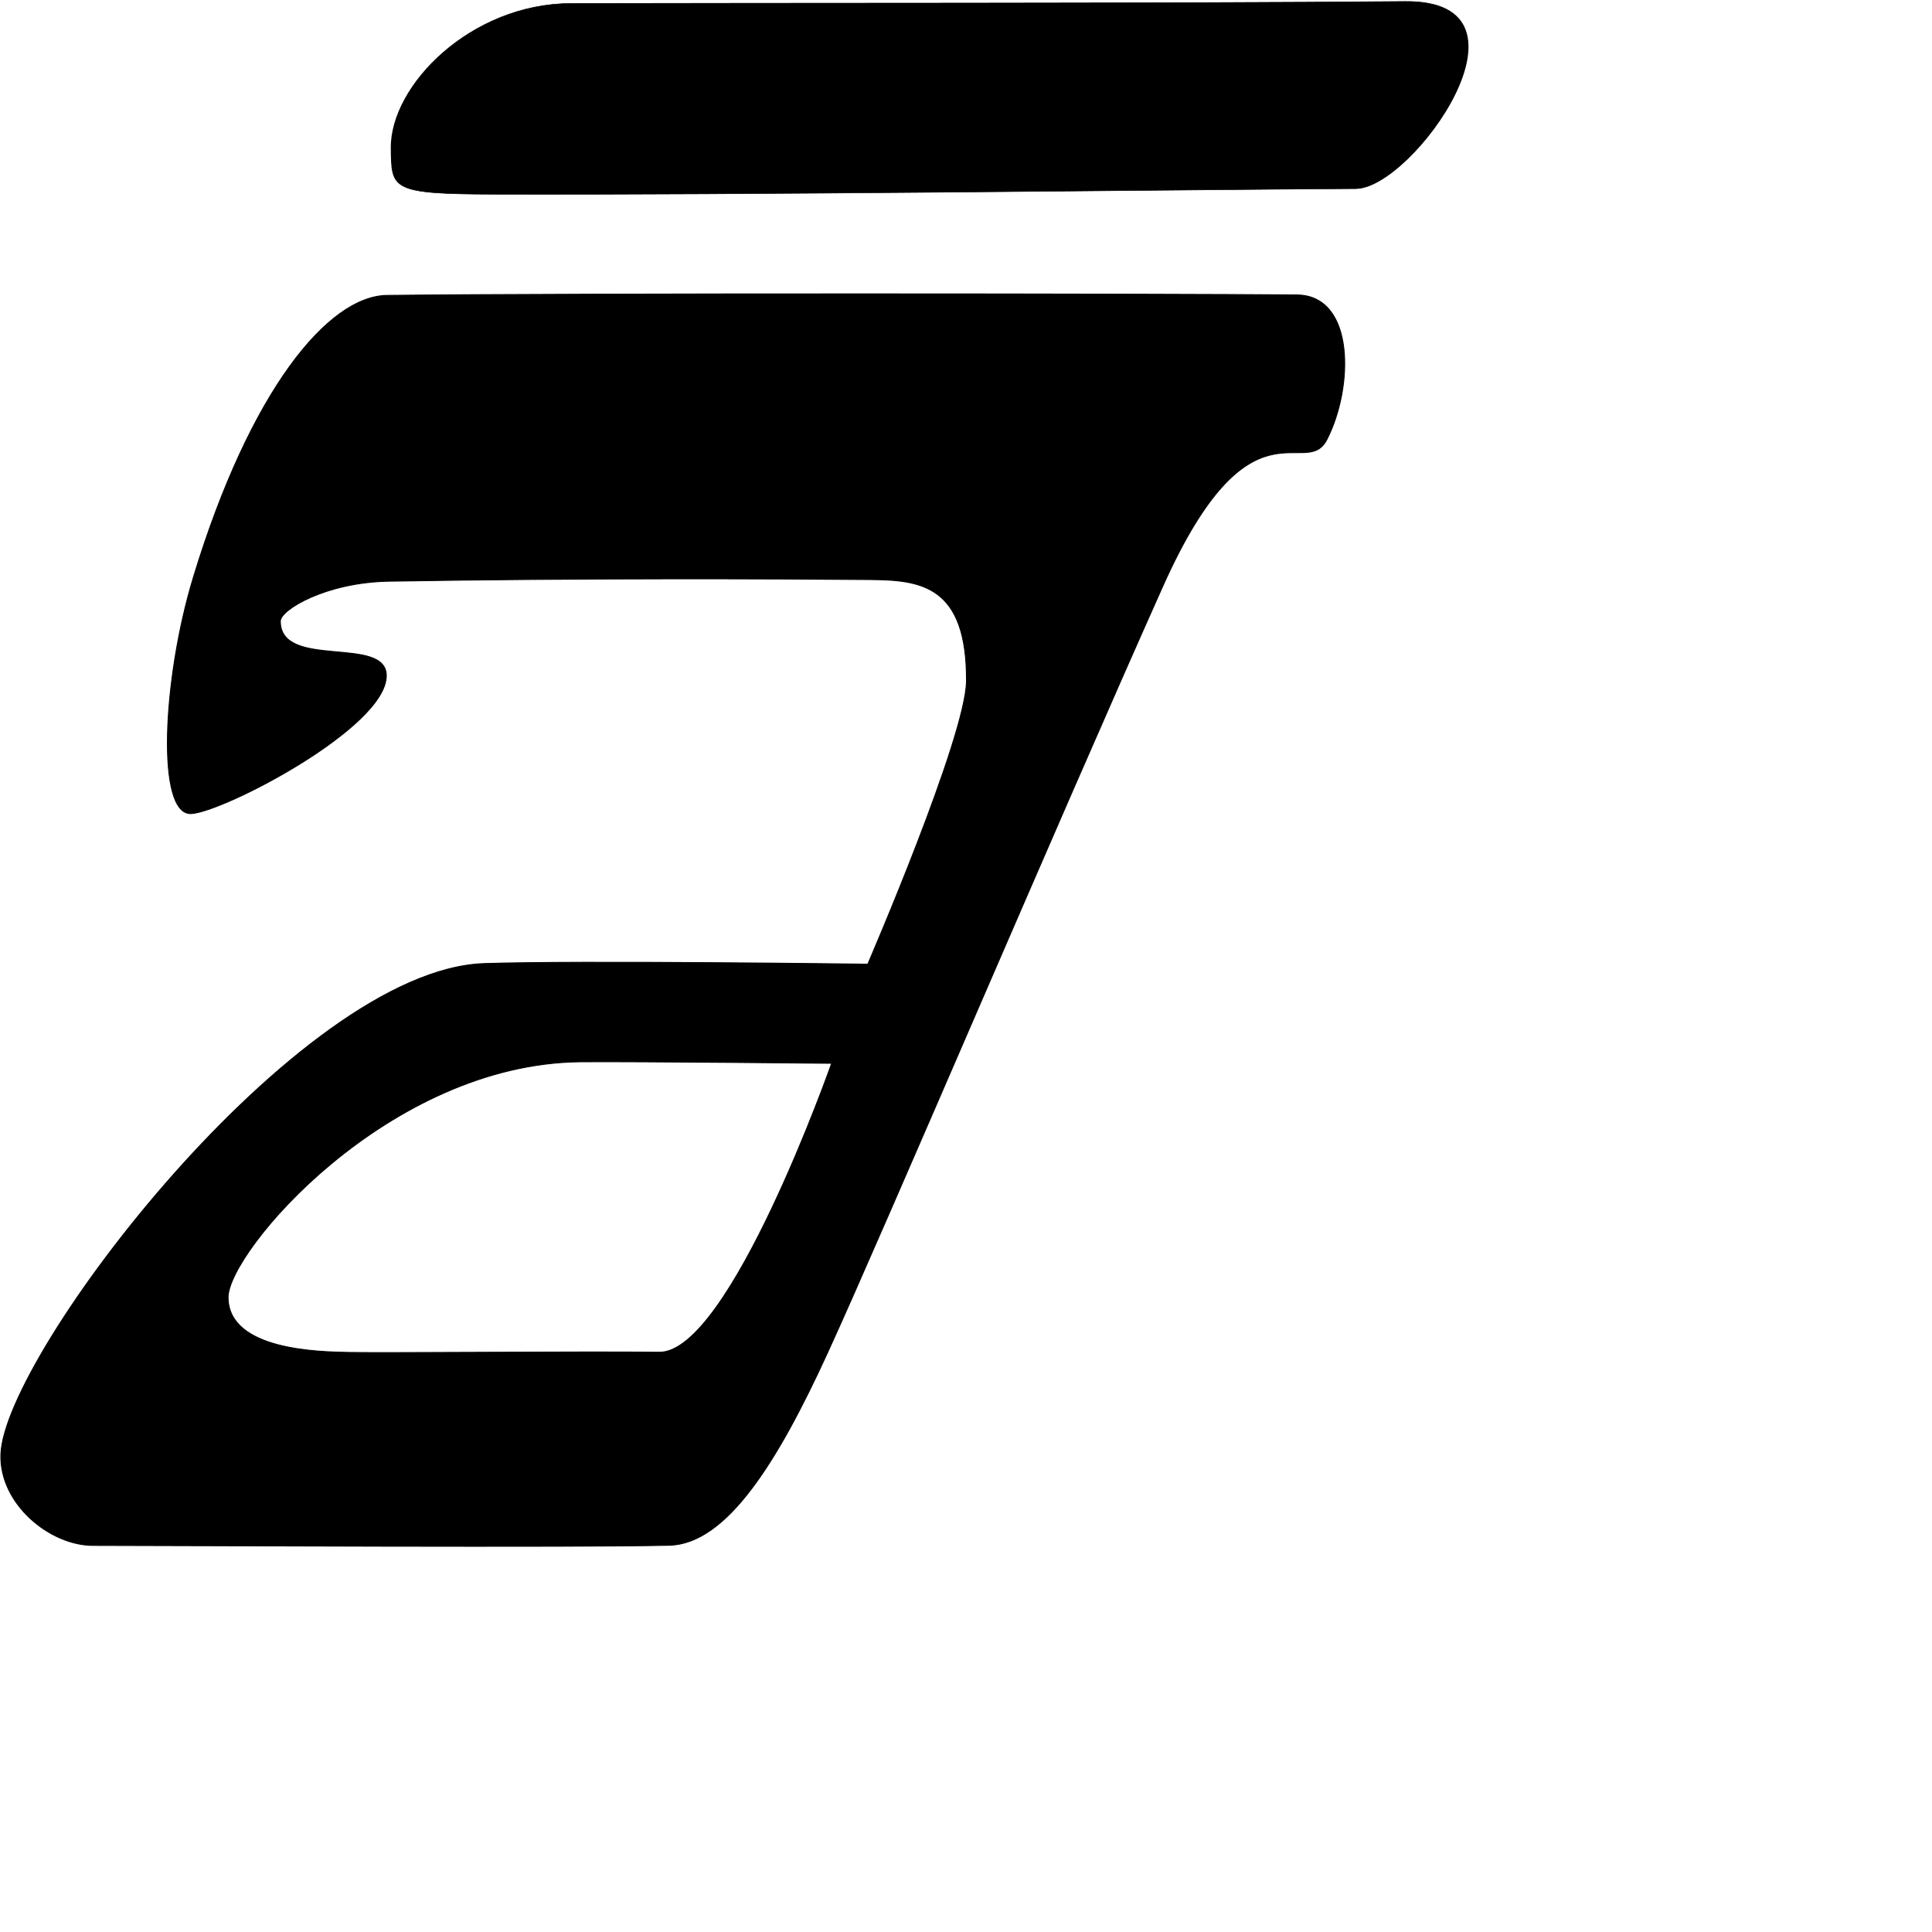
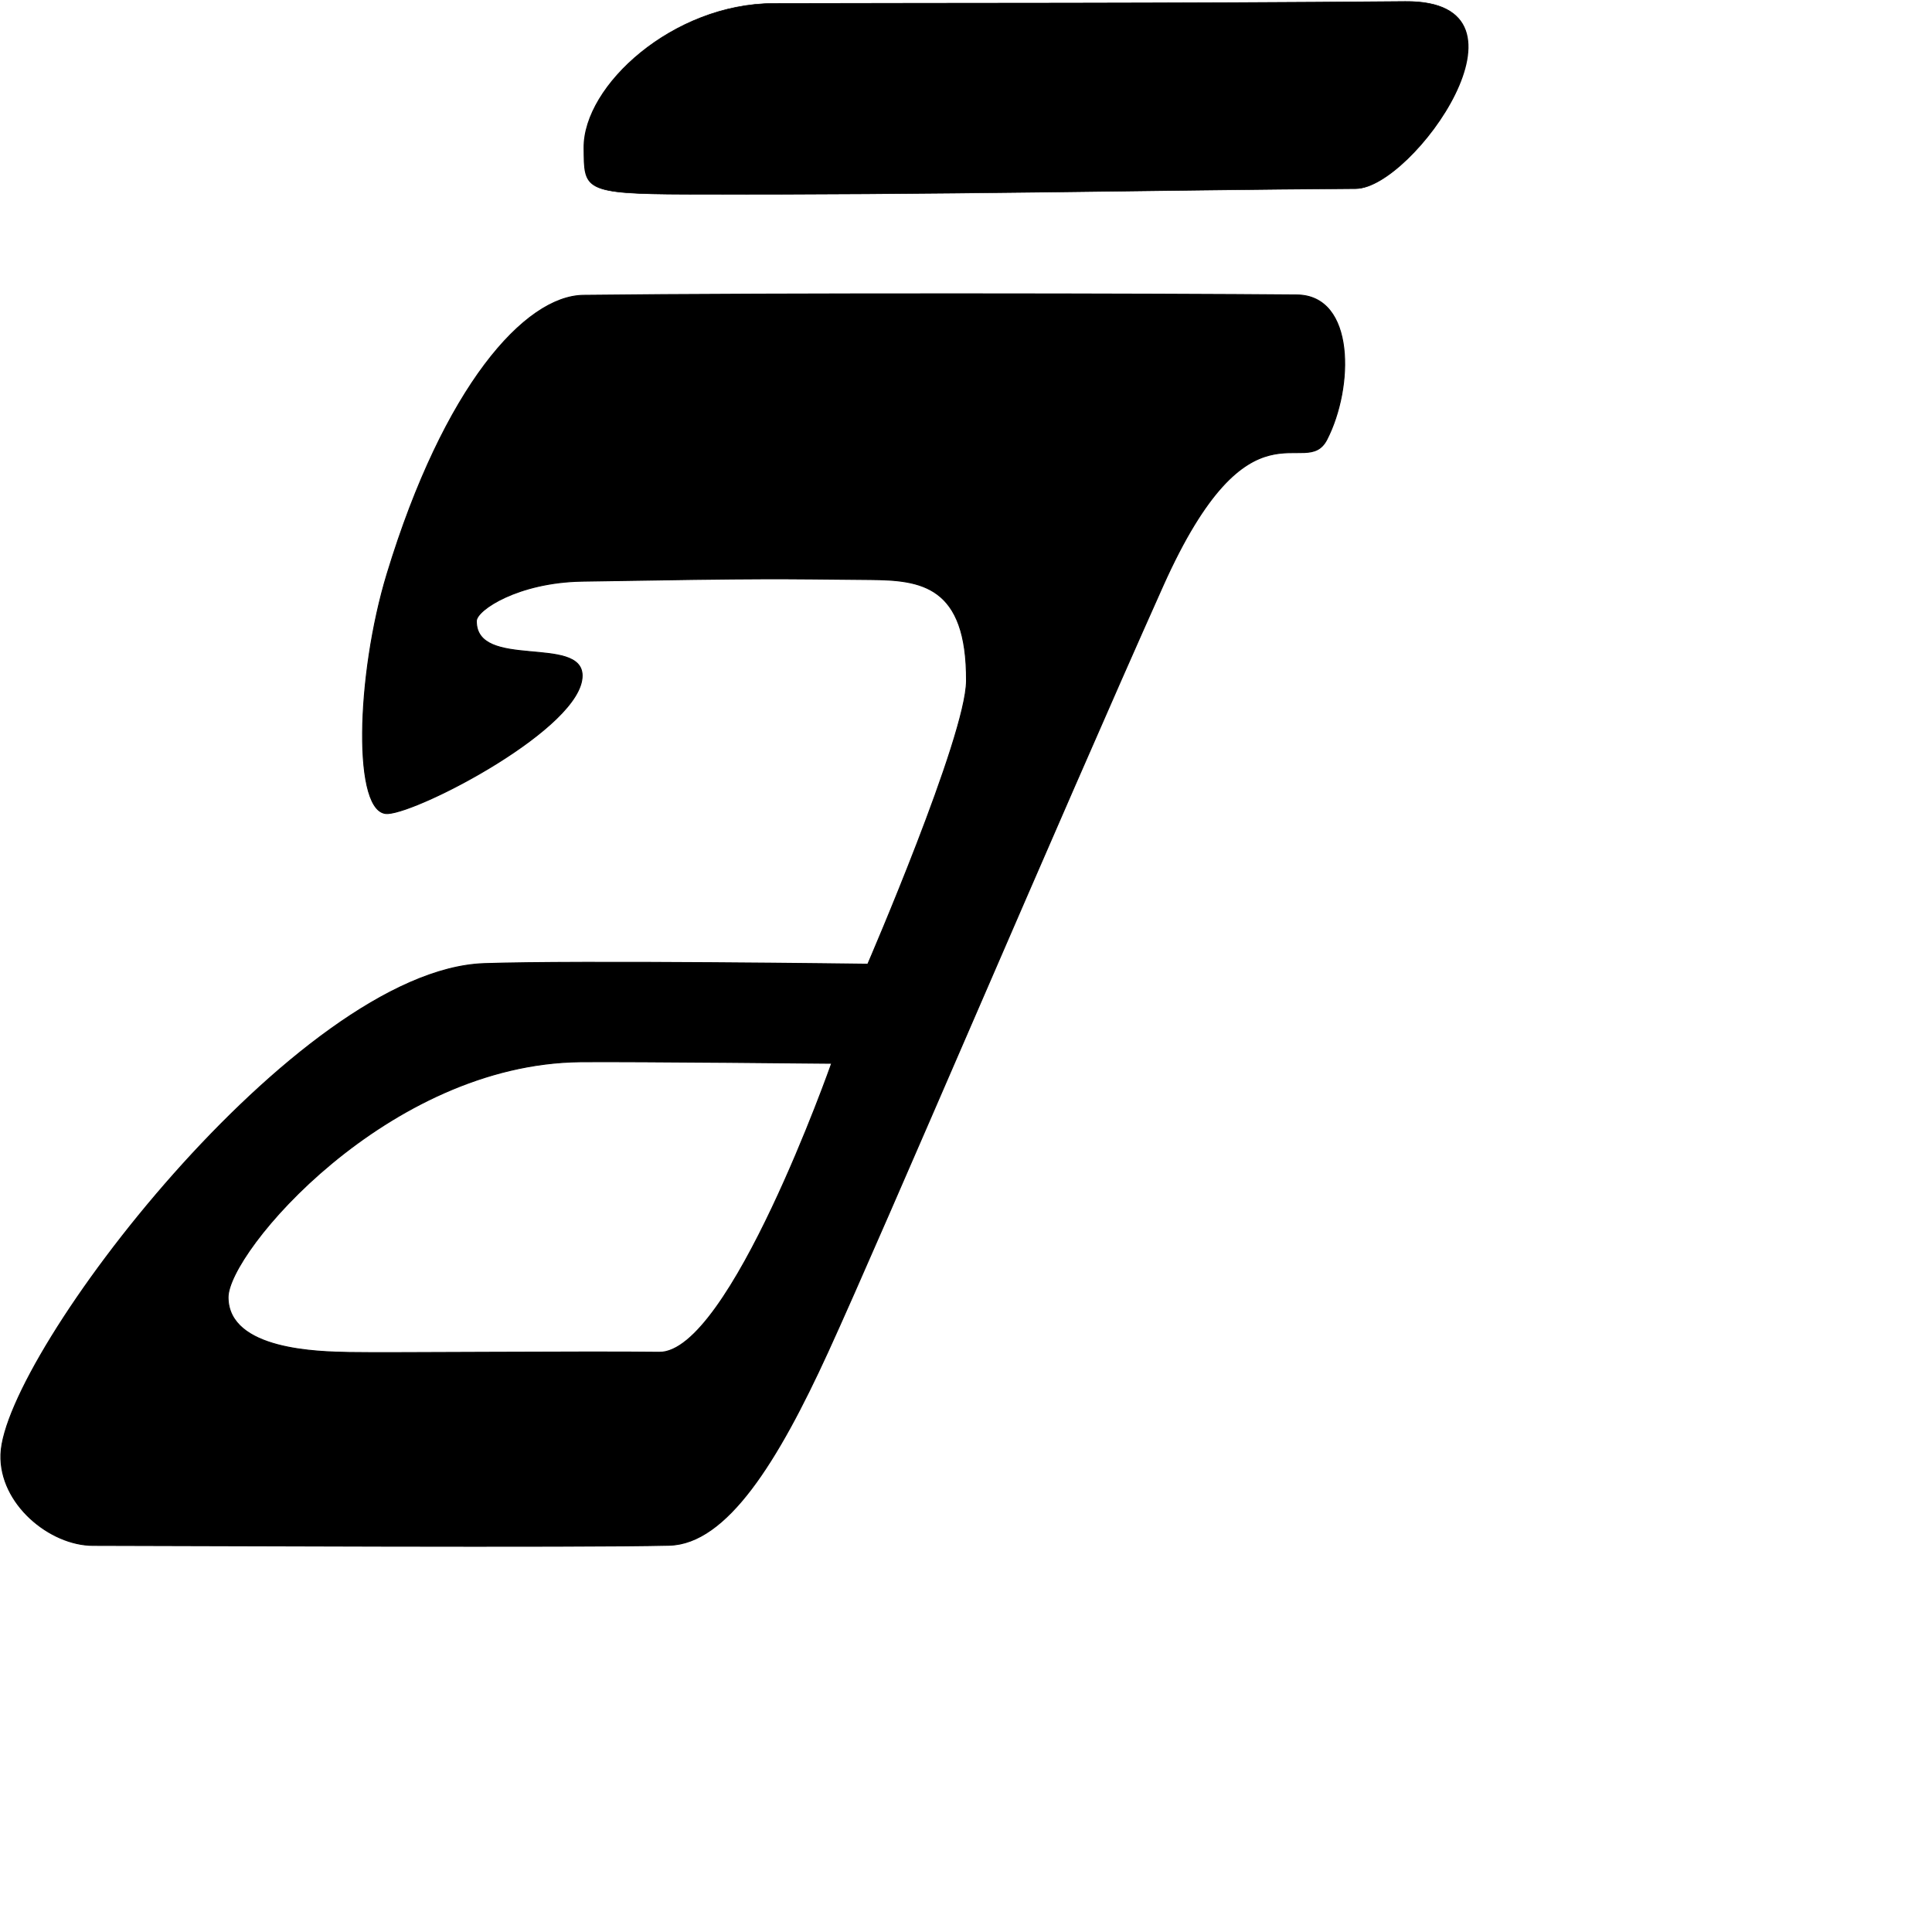
<svg xmlns="http://www.w3.org/2000/svg" width="100%" height="100%" viewBox="0 0 2048 2048" version="1.1" xml:space="preserve" style="fill-rule:evenodd;clip-rule:evenodd;stroke-linecap:round;stroke-linejoin:round;stroke-miterlimit:1.5;">
  <g id="レイヤー5">
-     <path d="M410.311,313.144C348.188,313.867 265.504,413.384 205.083,611.782C172.123,720.01 165.413,864.742 202.871,862.42C237.641,860.265 409.593,770.9 409.49,716.212C409.41,673.204 296.675,710.381 297.165,658.259C297.275,646.624 344.605,617.229 412.586,616.08C616.516,612.635 821.19,613.469 922.591,614.346C975.969,614.808 1025.14,620.245 1024.51,721.921C1024.13,780.867 919.897,1022.09 919.897,1022.09C919.897,1022.09 612.633,1018.01 513.15,1021.45C315.871,1028.27 4.393,1435.87 0.943,1541.72C-0.763,1594.08 52.829,1638.15 98.582,1638.19C204.044,1638.29 613.921,1640.39 709.452,1638.03C770.38,1636.52 824.378,1549.27 877.511,1433.23C937.353,1302.54 1121.47,869.546 1232.69,621.09C1325.29,414.24 1383.83,510.1 1406.53,465.896C1434.8,410.859 1436.76,313.189 1374.66,312.642C1230.39,311.371 613.88,310.775 410.311,313.144ZM698.791,1433.47C622.07,1432.46 408.385,1434.42 369.911,1433.64C338.285,1432.99 242.385,1431.64 241.752,1375.53C241.211,1327.58 411.039,1127.13 615.846,1125.52C675.002,1125.06 881.619,1127.14 881.619,1127.14C881.619,1127.14 773.584,1434.45 698.791,1433.47Z" style="stroke:black;stroke-width:1px;" />
+     <path d="M618.548,313.035C556.425,313.758 470.799,409.737 410.378,608.135C377.418,716.363 373.688,864.742 411.146,862.42C445.916,860.265 617.209,770.9 617.107,716.212C617.026,673.204 504.479,710.381 504.969,658.259C505.079,646.624 549.09,617.229 617.071,616.08C821,612.635 821.19,613.469 922.591,614.346C975.969,614.808 1025.14,620.245 1024.51,721.921C1024.13,780.867 919.897,1022.09 919.897,1022.09C919.897,1022.09 612.633,1018.01 513.15,1021.45C315.871,1028.27 4.393,1435.87 0.943,1541.72C-0.763,1594.08 52.829,1638.15 98.582,1638.19C204.044,1638.29 613.921,1640.39 709.452,1638.03C770.38,1636.52 824.378,1549.27 877.511,1433.23C937.353,1302.54 1121.47,869.546 1232.69,621.09C1325.29,414.24 1383.83,510.1 1406.53,465.896C1434.8,410.859 1436.76,313.189 1374.66,312.642C1230.39,311.371 822.118,310.667 618.548,313.035ZM698.791,1433.47C622.07,1432.46 408.385,1434.42 369.911,1433.64C338.285,1432.99 242.385,1431.64 241.752,1375.53C241.211,1327.58 411.039,1127.13 615.846,1125.52C675.002,1125.06 881.619,1127.14 881.619,1127.14C881.619,1127.14 773.584,1434.45 698.791,1433.47Z" style="stroke:black;stroke-width:1px;" />
    <g transform="matrix(2.37596,0,0,1,-2169.06,0)">
-       <path d="M1167.64,3.64C1123.15,3.944 1087.27,90.52 1087.55,156.882C1087.73,200.963 1087.38,205.567 1133.63,205.913C1242.68,206.727 1430.4,201.286 1517.83,199.965C1542.87,199.587 1603.05,0.212 1539.88,1.551C1433.77,3.801 1247.46,3.095 1167.64,3.64Z" style="stroke:black;stroke-width:0.55px;" />
+       <path d="M1257.96,3.64C1213.47,3.944 1173.29,90.52 1173.56,156.882C1173.75,200.963 1172.91,205.567 1219.16,205.913C1328.21,206.727 1430.4,201.286 1517.83,199.965C1542.87,199.587 1603.05,0.212 1539.88,1.551C1433.77,3.801 1337.78,3.095 1257.96,3.64Z" style="stroke:black;stroke-width:0.55px;" />
    </g>
  </g>
</svg>
